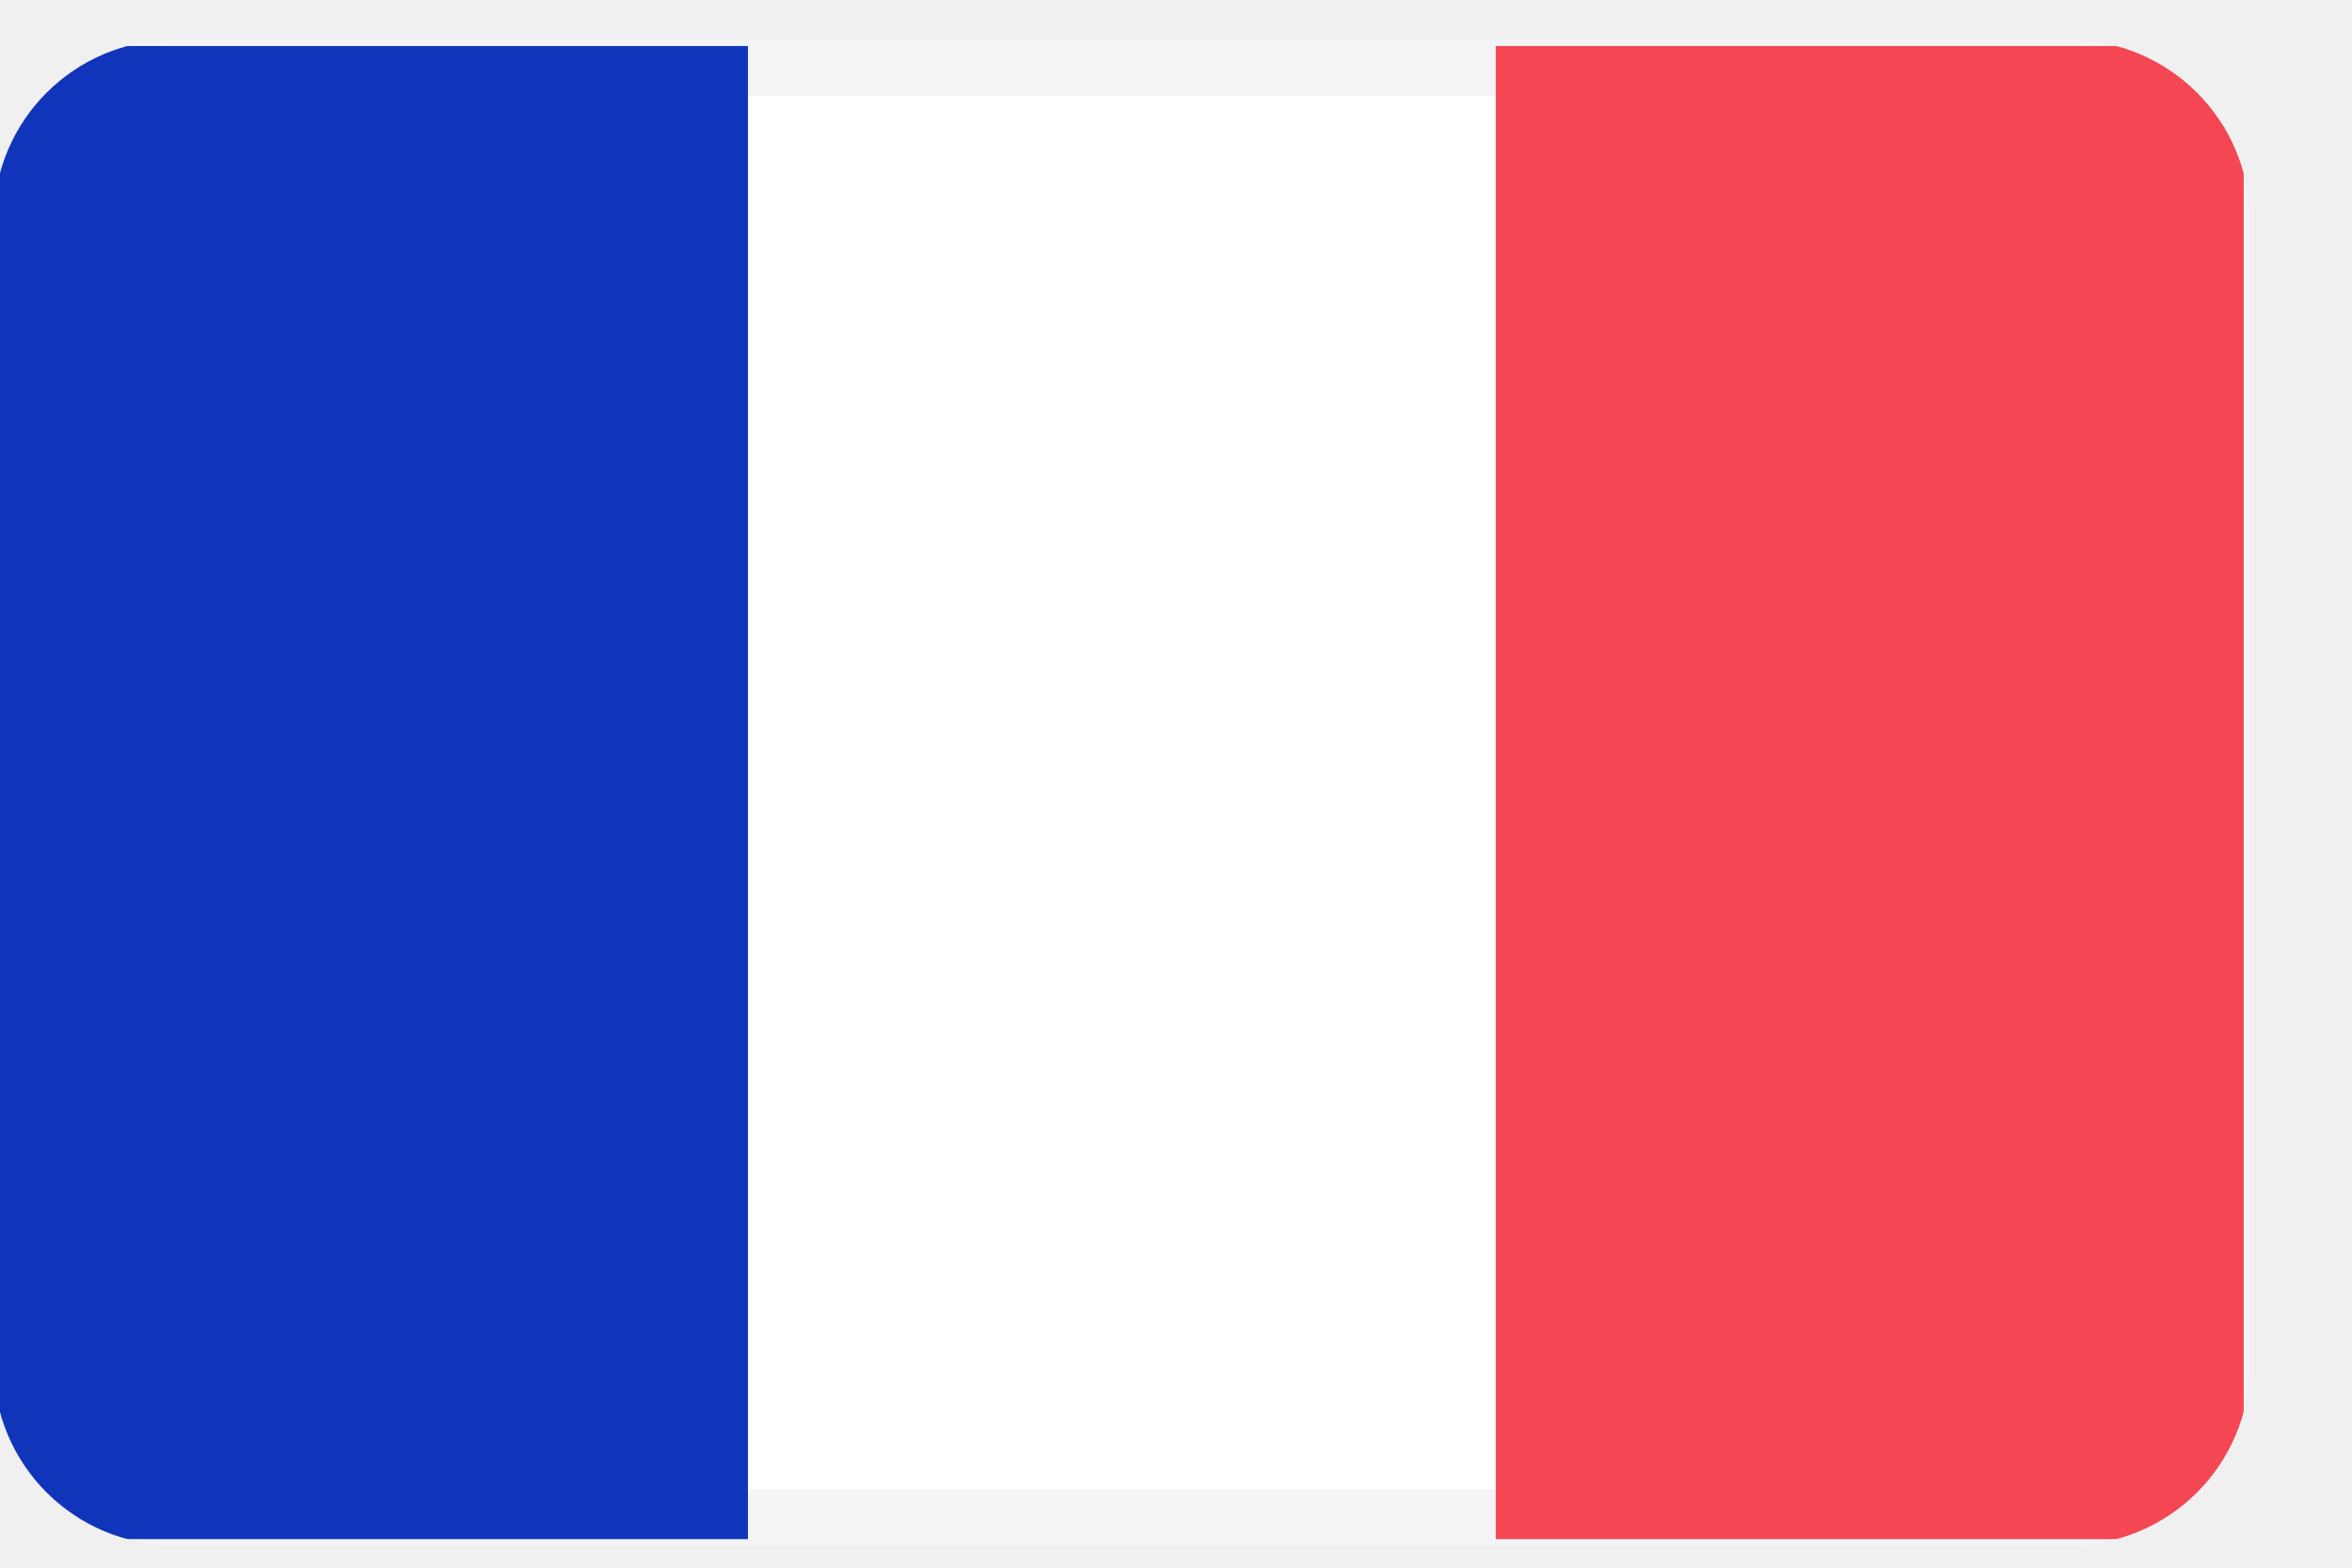
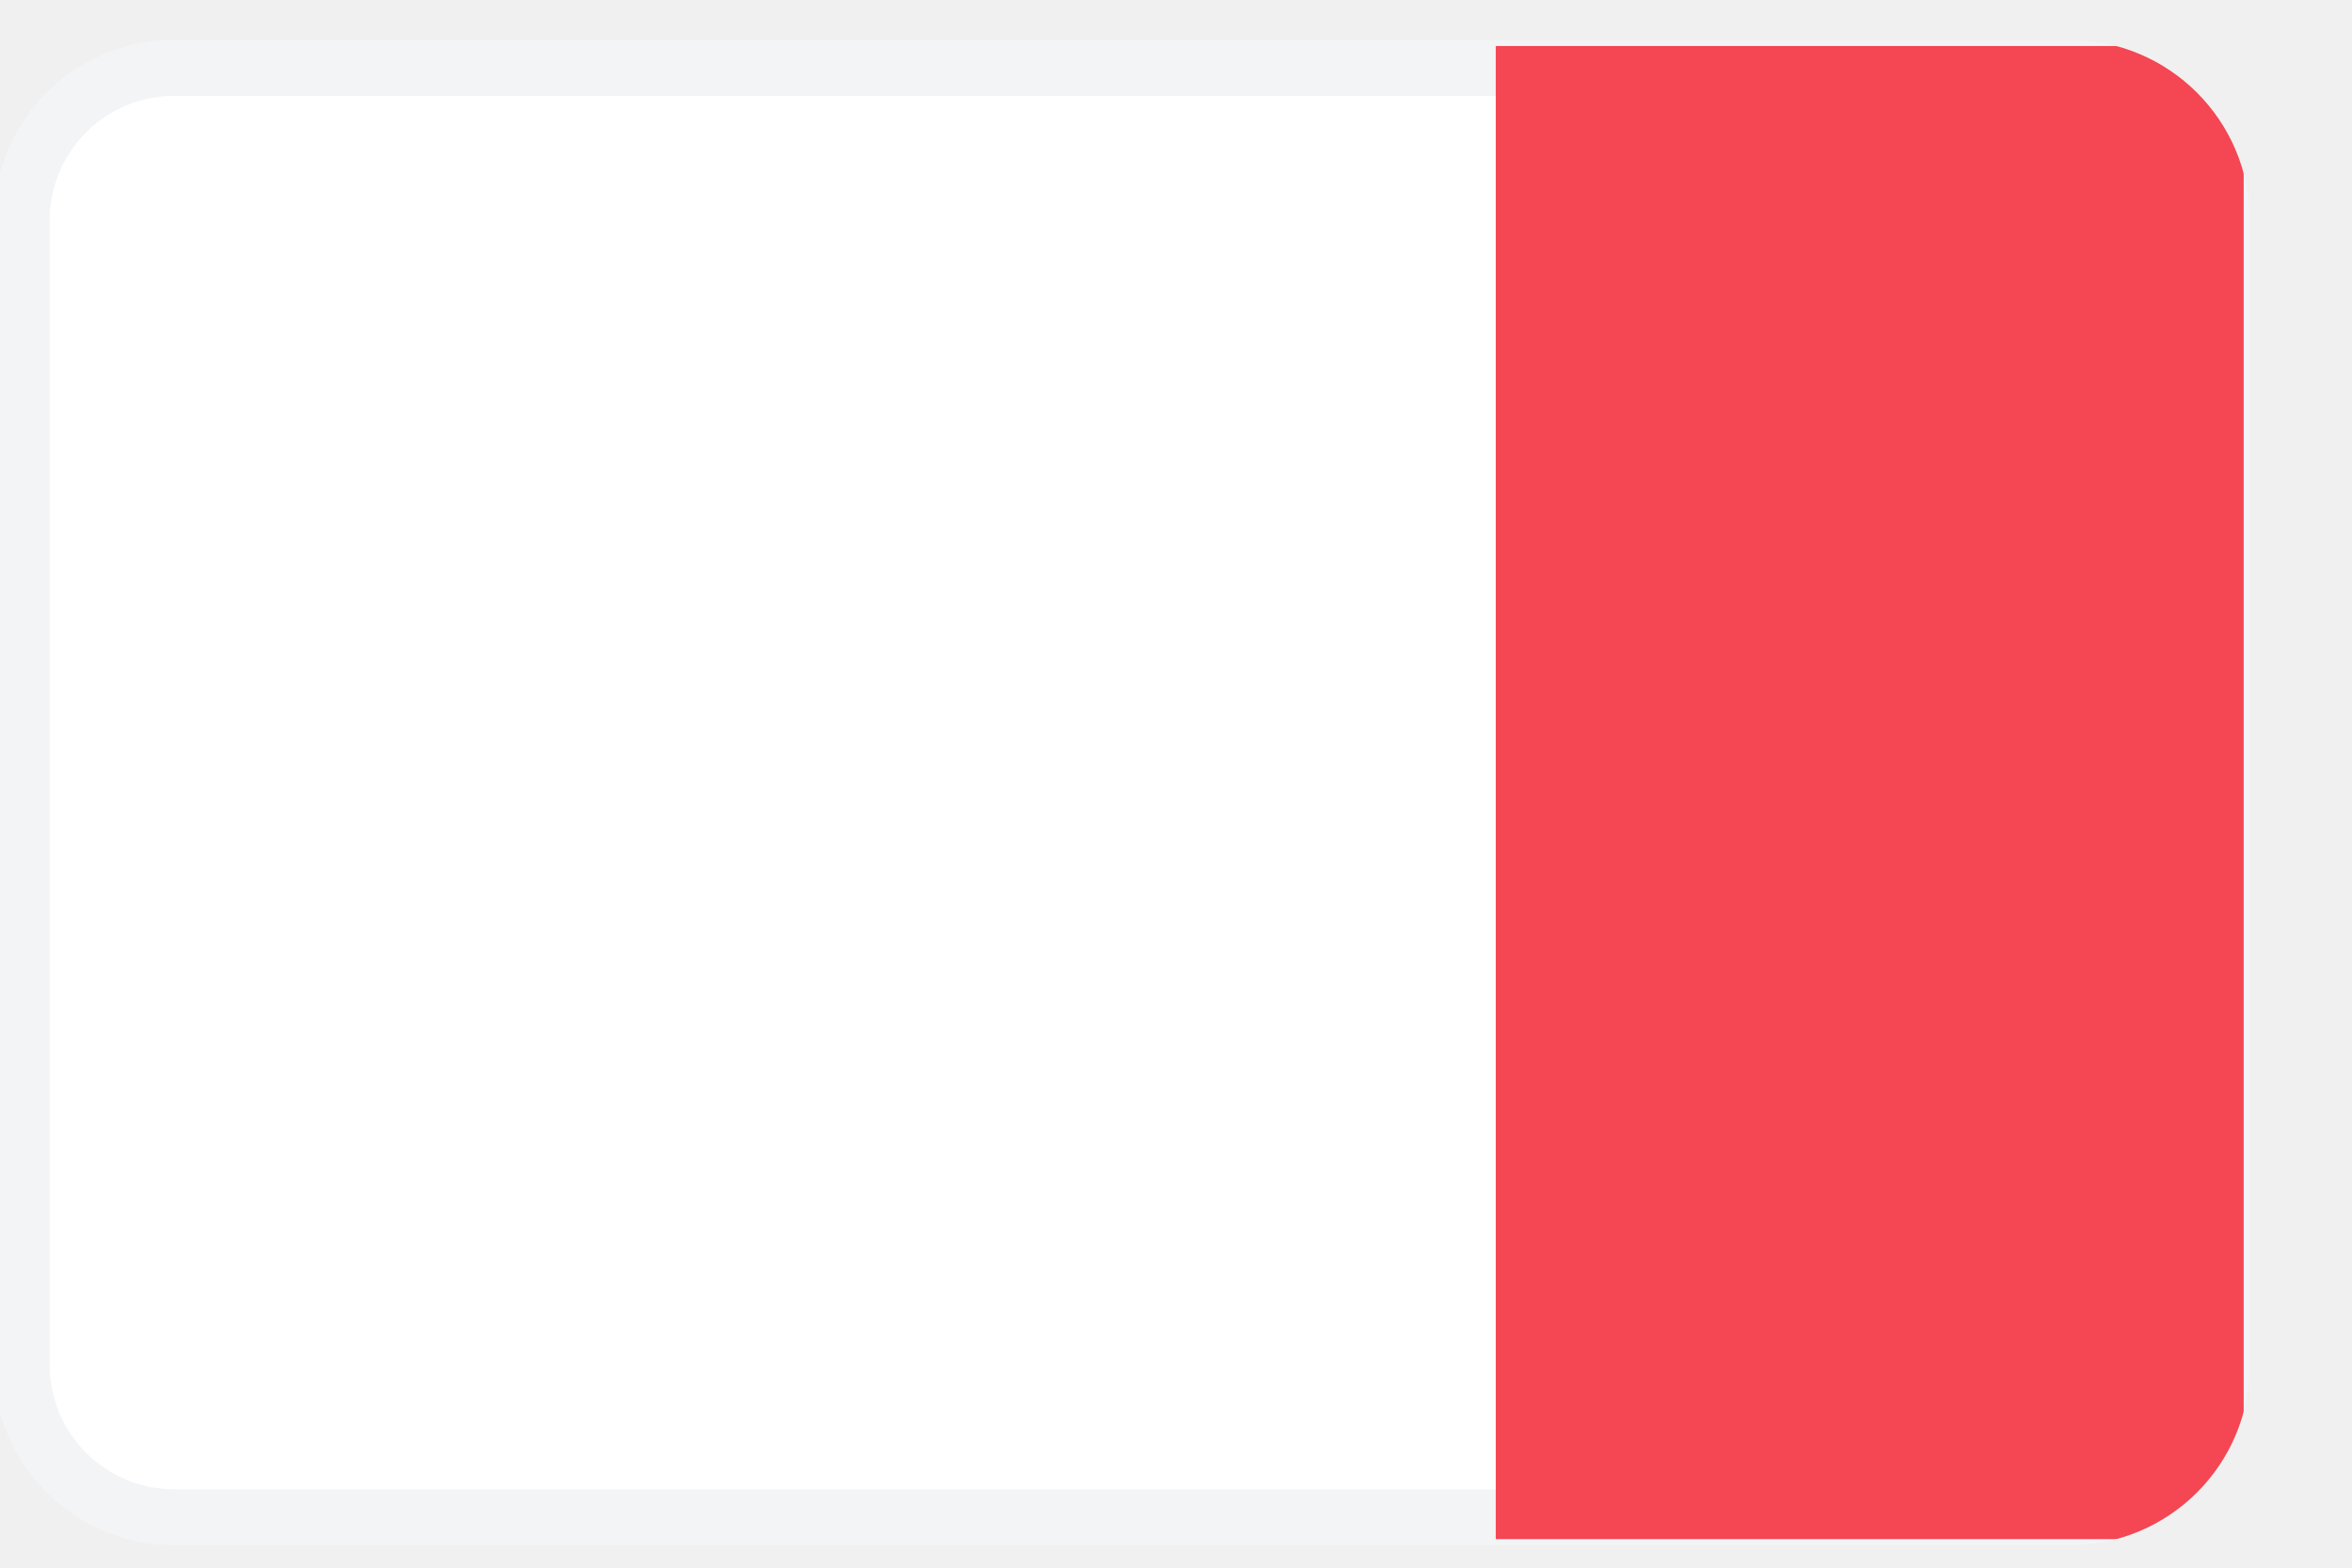
<svg xmlns="http://www.w3.org/2000/svg" width="21" height="14" viewBox="0 0 21 14" fill="none">
  <g clip-path="url(#clip0_22_57)">
    <path d="M18.477 0.606H1.555C0.804 0.606 0.194 1.215 0.194 1.967V12.189C0.194 12.941 0.804 13.55 1.555 13.55H18.477C19.229 13.55 19.838 12.941 19.838 12.189V1.967C19.838 1.215 19.229 0.606 18.477 0.606Z" fill="white" stroke="#F3F4F6" stroke-width="0.5" />
    <mask id="mask0_22_57" style="mask-type:alpha" maskUnits="userSpaceOnUse" x="-1" y="0" width="22" height="14">
      <path d="M18.477 0.606H1.555C0.804 0.606 0.194 1.215 0.194 1.967V12.189C0.194 12.941 0.804 13.55 1.555 13.55H18.477C19.229 13.55 19.838 12.941 19.838 12.189V1.967C19.838 1.215 19.229 0.606 18.477 0.606Z" fill="white" stroke="white" stroke-width="0.5" />
    </mask>
    <g mask="url(#mask0_22_57)">
      <path d="M20.033 0.411H13.355V13.745H20.033V0.411Z" fill="#F44653" />
-       <path fill-rule="evenodd" clip-rule="evenodd" d="M0 13.745H6.678V0.411H0V13.745Z" fill="#1035BB" />
+       <path fill-rule="evenodd" clip-rule="evenodd" d="M0 13.745H6.678V0.411H0V13.745Z" fill="#0xe81c" />
    </g>
  </g>
  <defs>
    <clipPath id="clip0_22_57">
      <rect width="20.222" height="14" fill="white" />
    </clipPath>
  </defs>
</svg>
